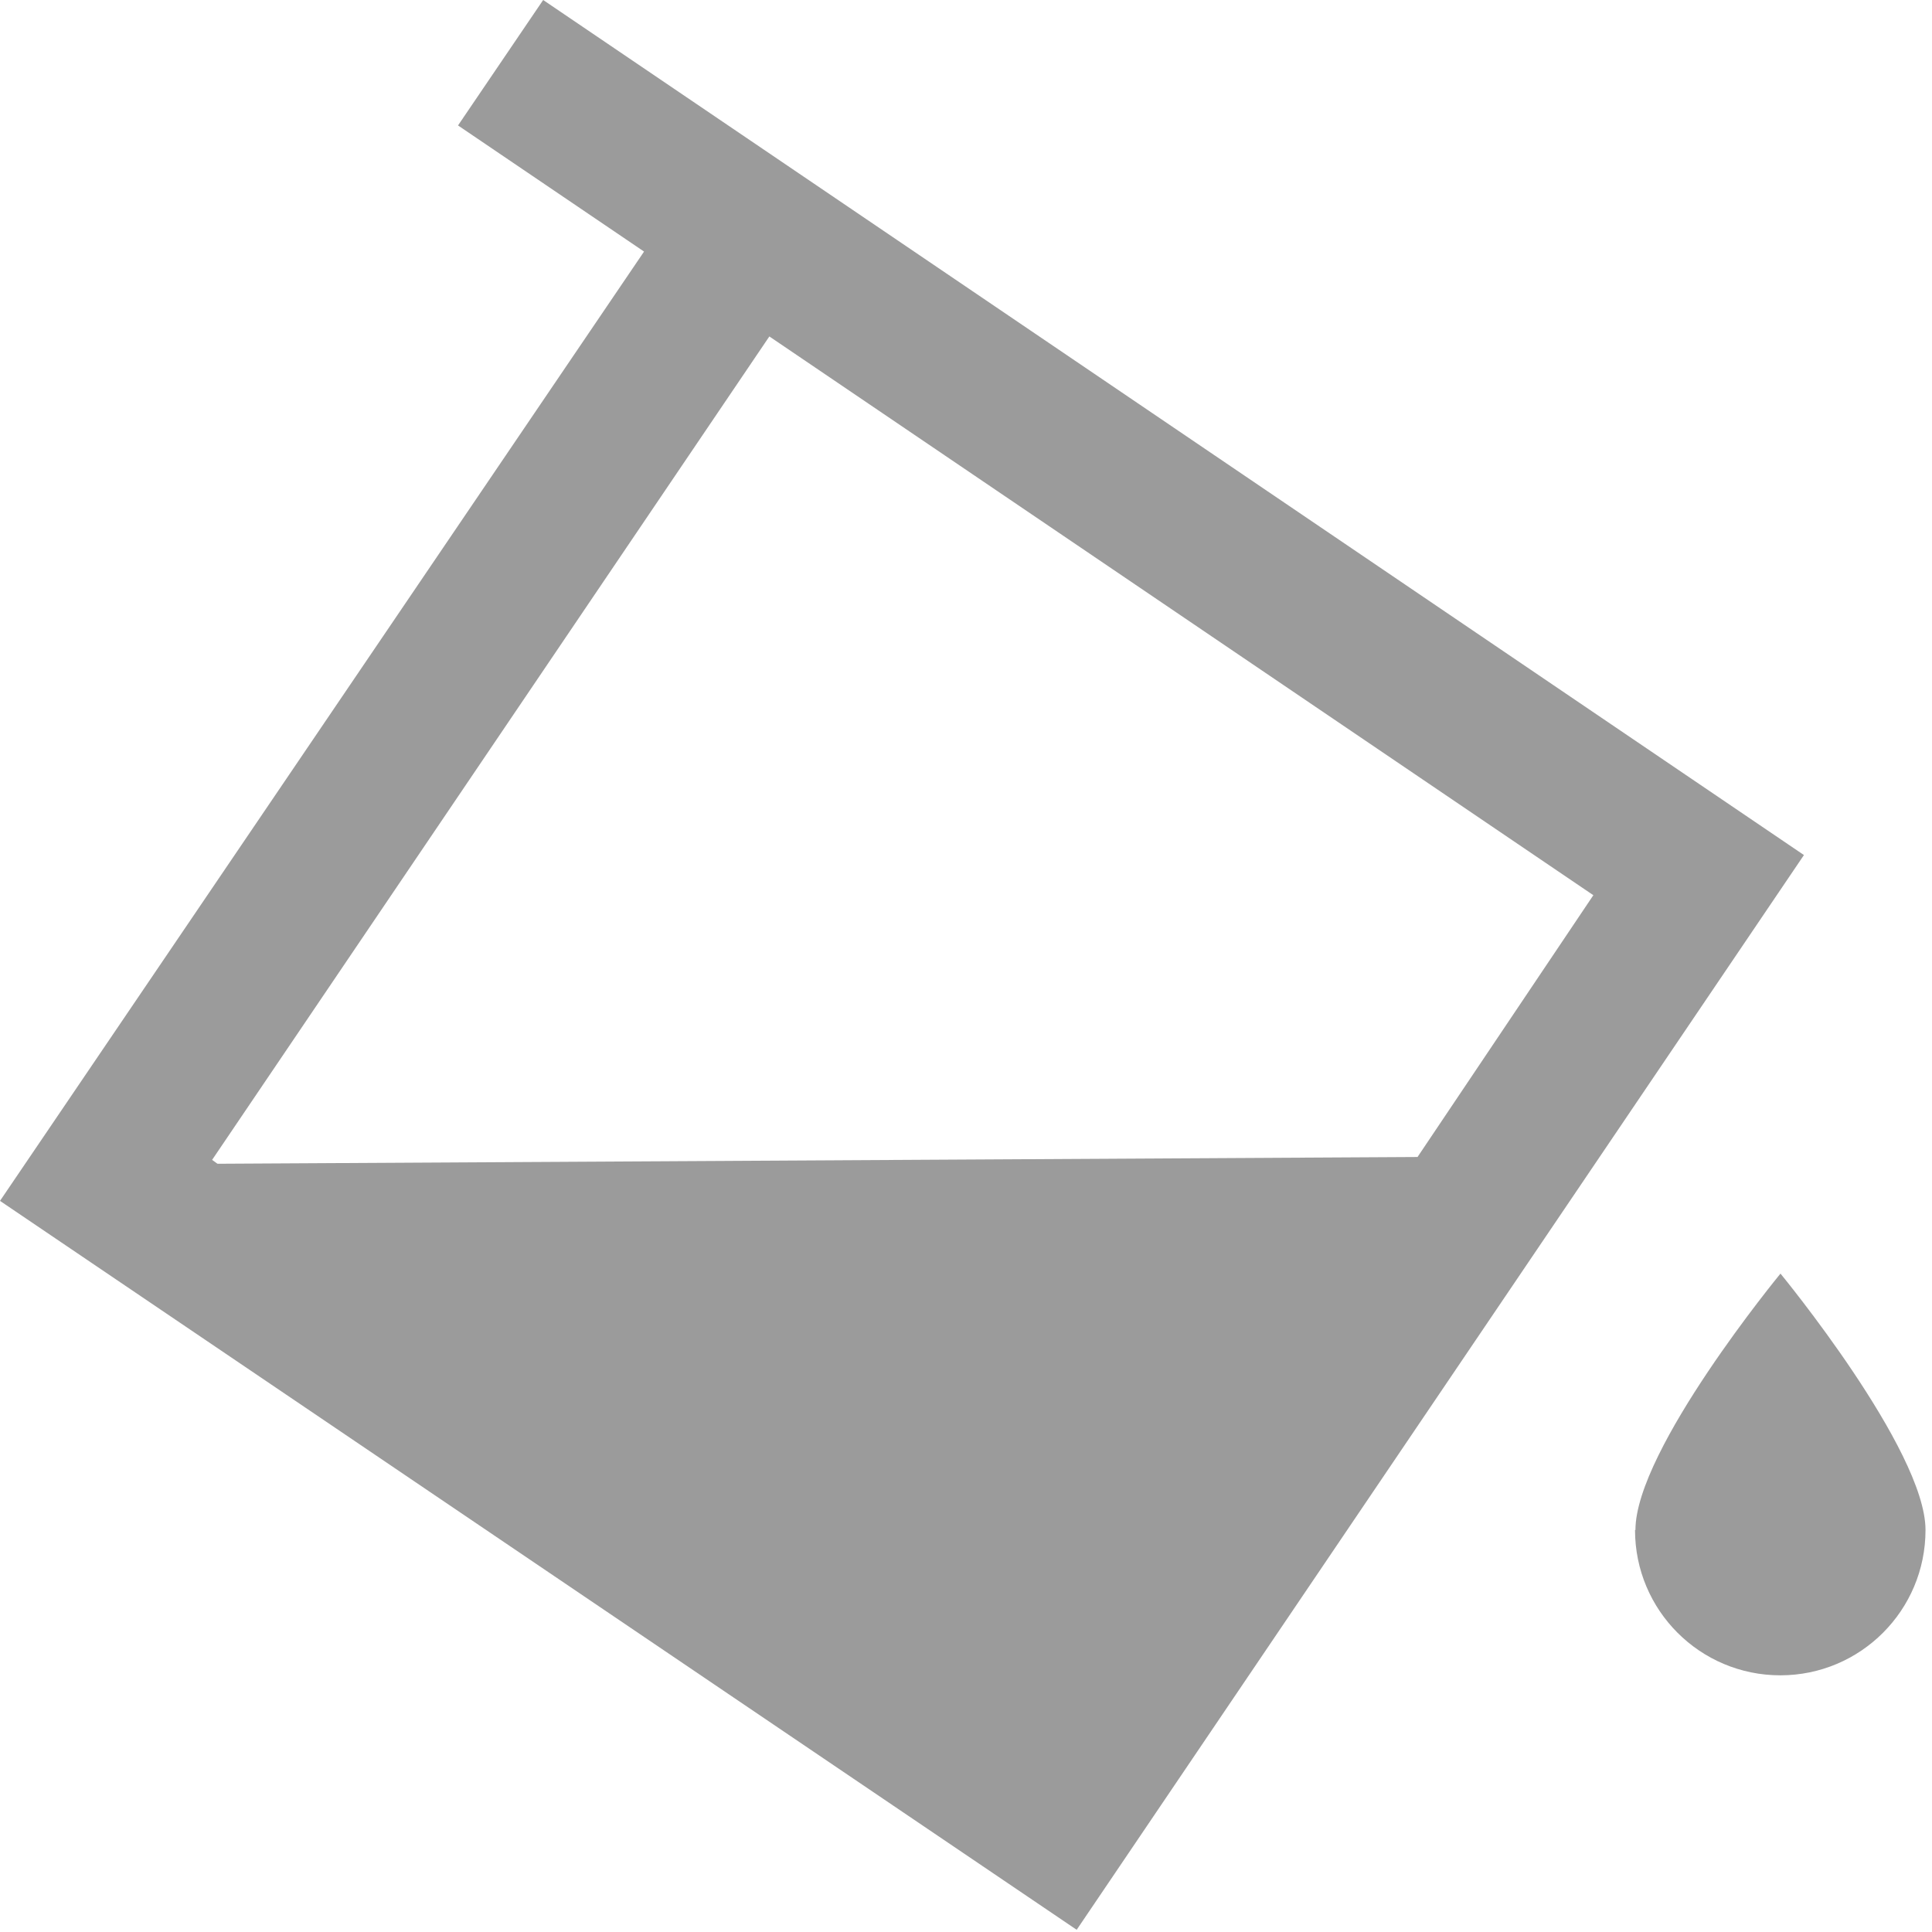
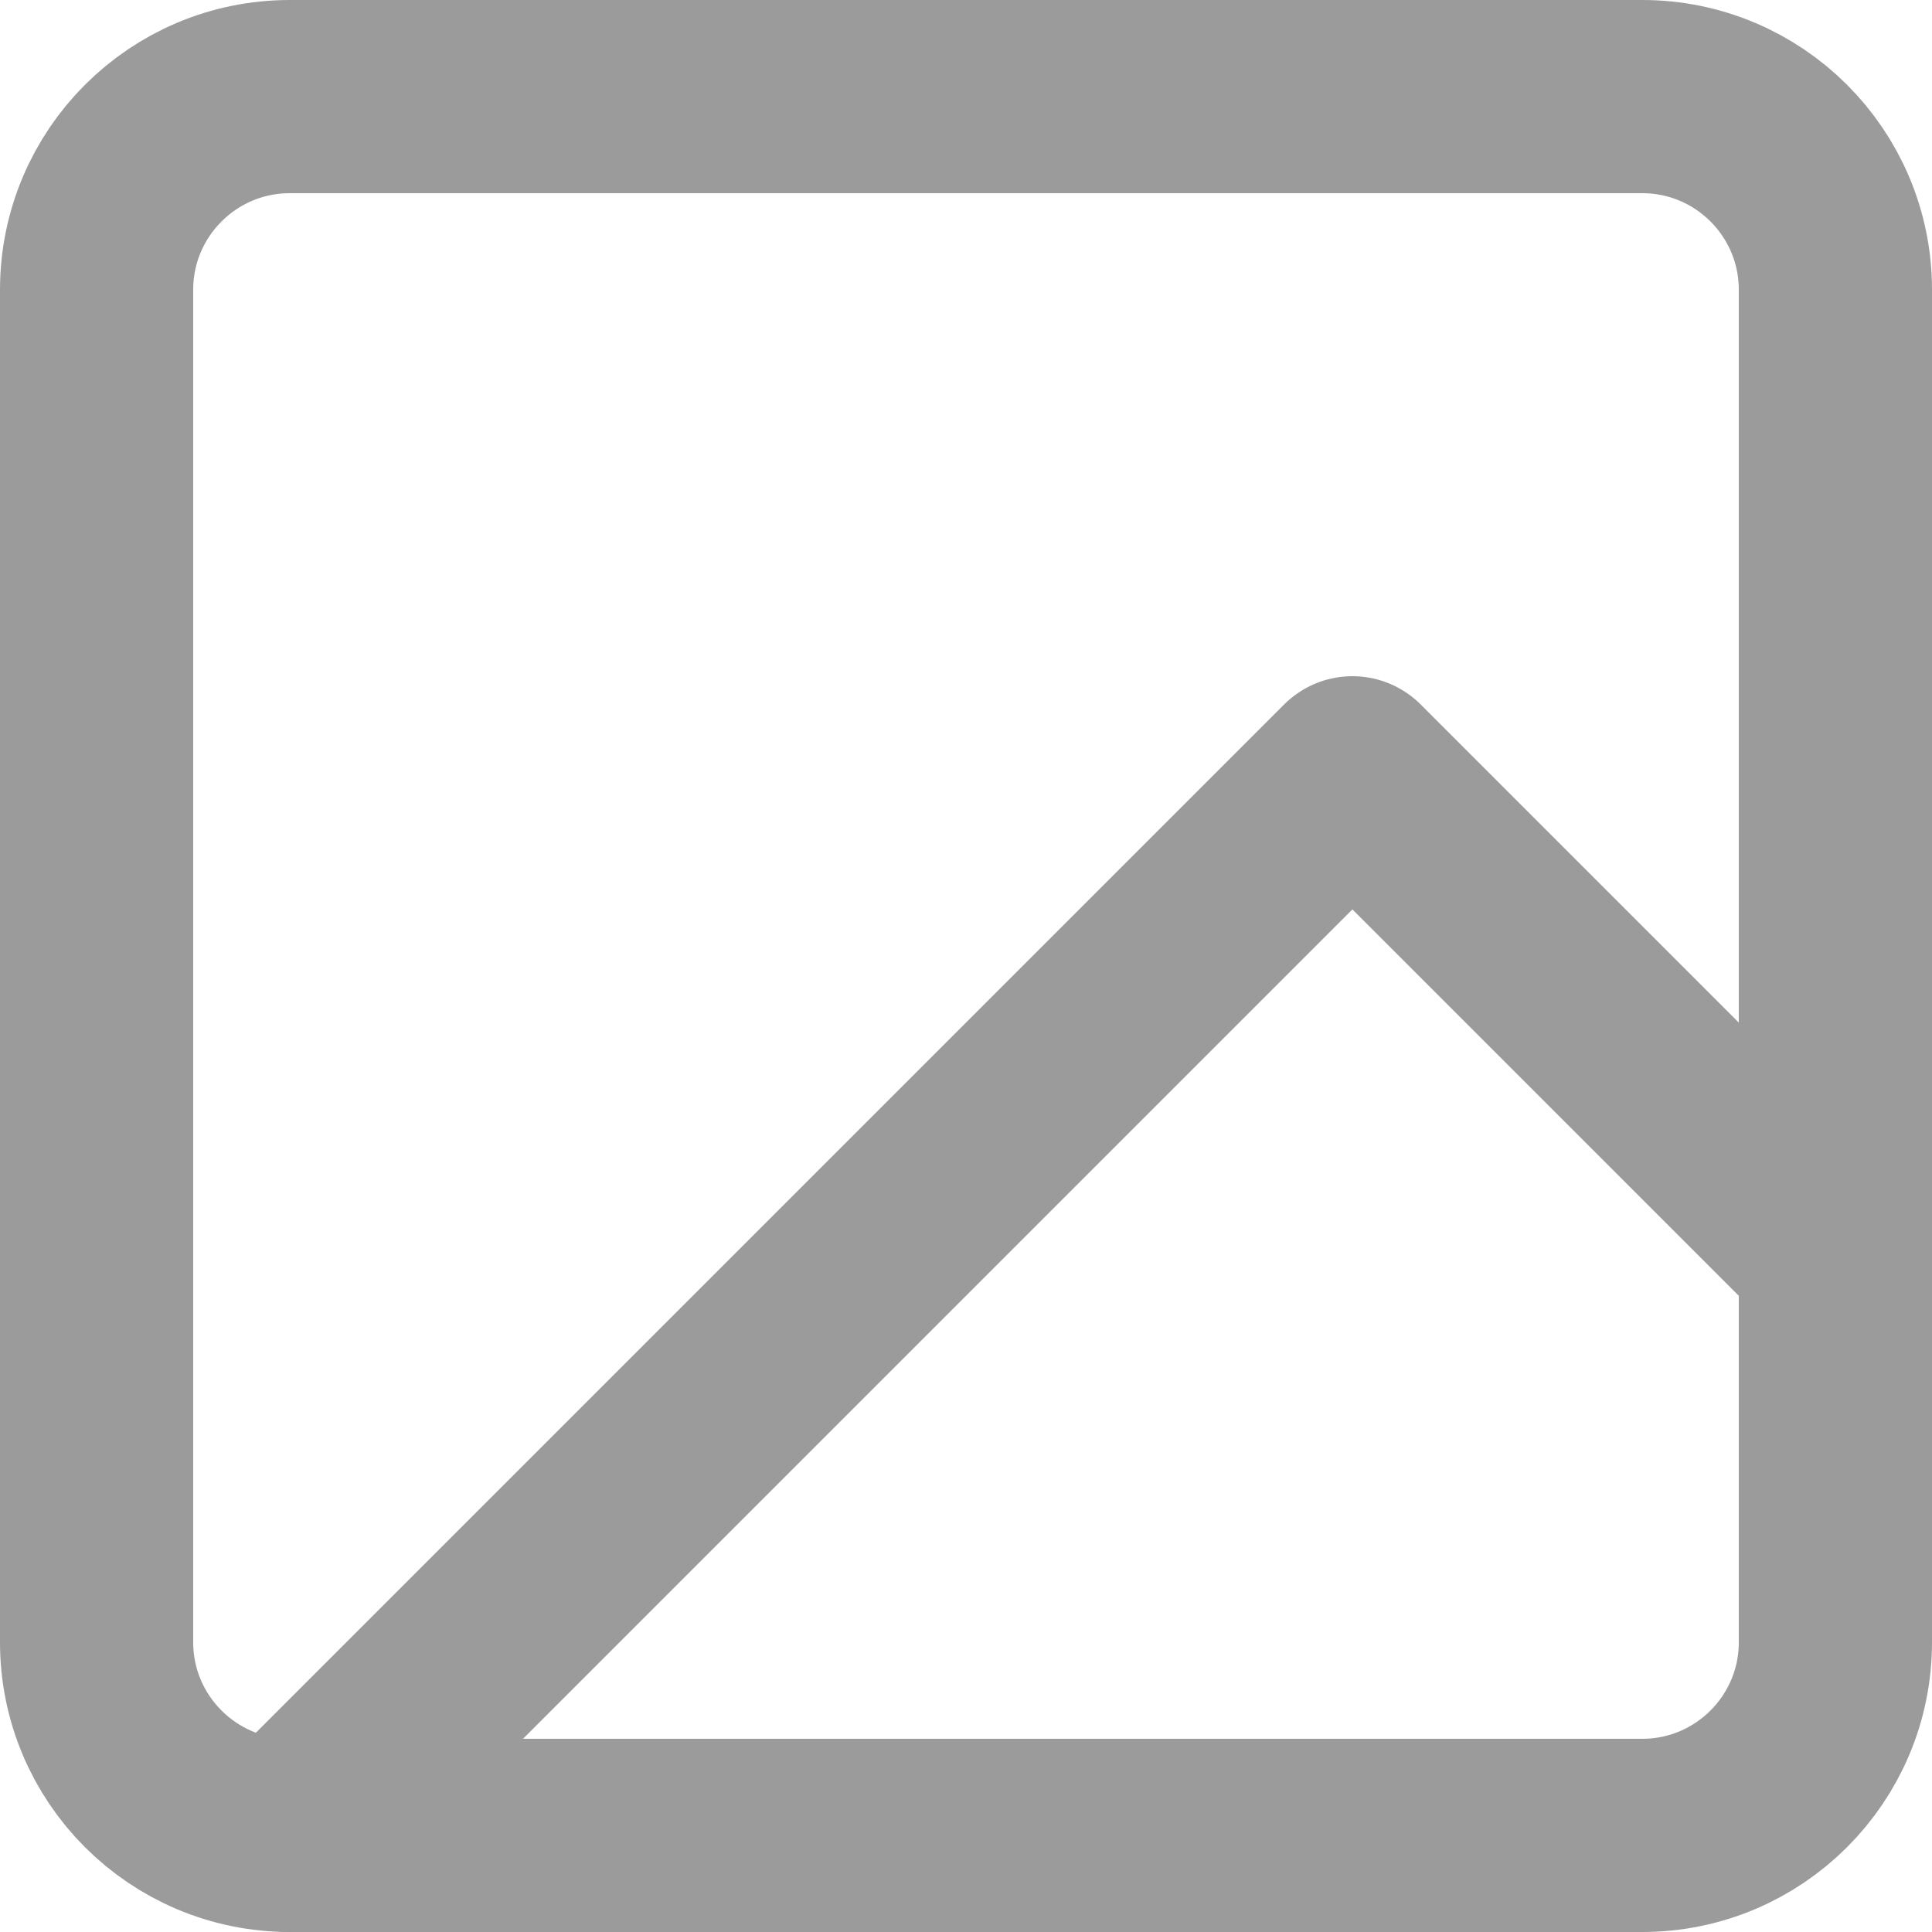
- <svg xmlns="http://www.w3.org/2000/svg" width="14px" height="14px" viewBox="0 0 14 14" version="1.1">
+ <svg xmlns="http://www.w3.org/2000/svg" width="20px" height="20px" viewBox="0 0 20 20" version="1.1">
  <defs />
-   <g id="Symbols" stroke="none" stroke-width="1" fill="none" fill-rule="evenodd">
-     <g id="SIDE-MENU-2" transform="translate(-73, -790)" fill="#9B9B9B" fill-rule="nonzero">
-       <g id="SIDE-MENU">
-         <g id="Icon" transform="translate(73, 790)">
-           <path d="M5.284,0.914 L3.936,0 L3.319,0.909 L4.667,1.823 L0,8.702 L7.802,13.984 L13.072,6.196 L5.284,0.914 Z M5.575,2.438 L11.546,6.487 L10.272,8.384 L1.576,8.433 L1.537,8.405 L5.575,2.438 Z" id="Shape" />
-           <path d="M11.851,11.087 C11.851,10.505 12.902,9.229 12.902,9.229 C12.902,9.229 13.953,10.505 13.953,11.087 C13.953,11.669 13.482,12.14 12.901,12.14 C12.319,12.14 11.848,11.669 11.848,11.087 L11.851,11.087 Z" id="Shape" />
+   <g id="light-web" stroke="none" stroke-width="1" fill="none" fill-rule="evenodd" stroke-linecap="round" stroke-linejoin="round">
+     <g id="Home-Render-Selected" transform="translate(-1002, -832)" stroke="#9B9B9B" stroke-width="2">
+       <g id="Group-7" transform="translate(320, 158)">
+         <g id="Group-11" transform="translate(668, 660)">
+           <g id="image" transform="translate(15, 15)">
+             <rect id="Rectangle-path" x="0" y="0" width="18" height="18" rx="2" />
+             <polyline id="Shape" points="18 12 13 7 2 18" />
+           </g>
        </g>
      </g>
    </g>
  </g>
</svg>
